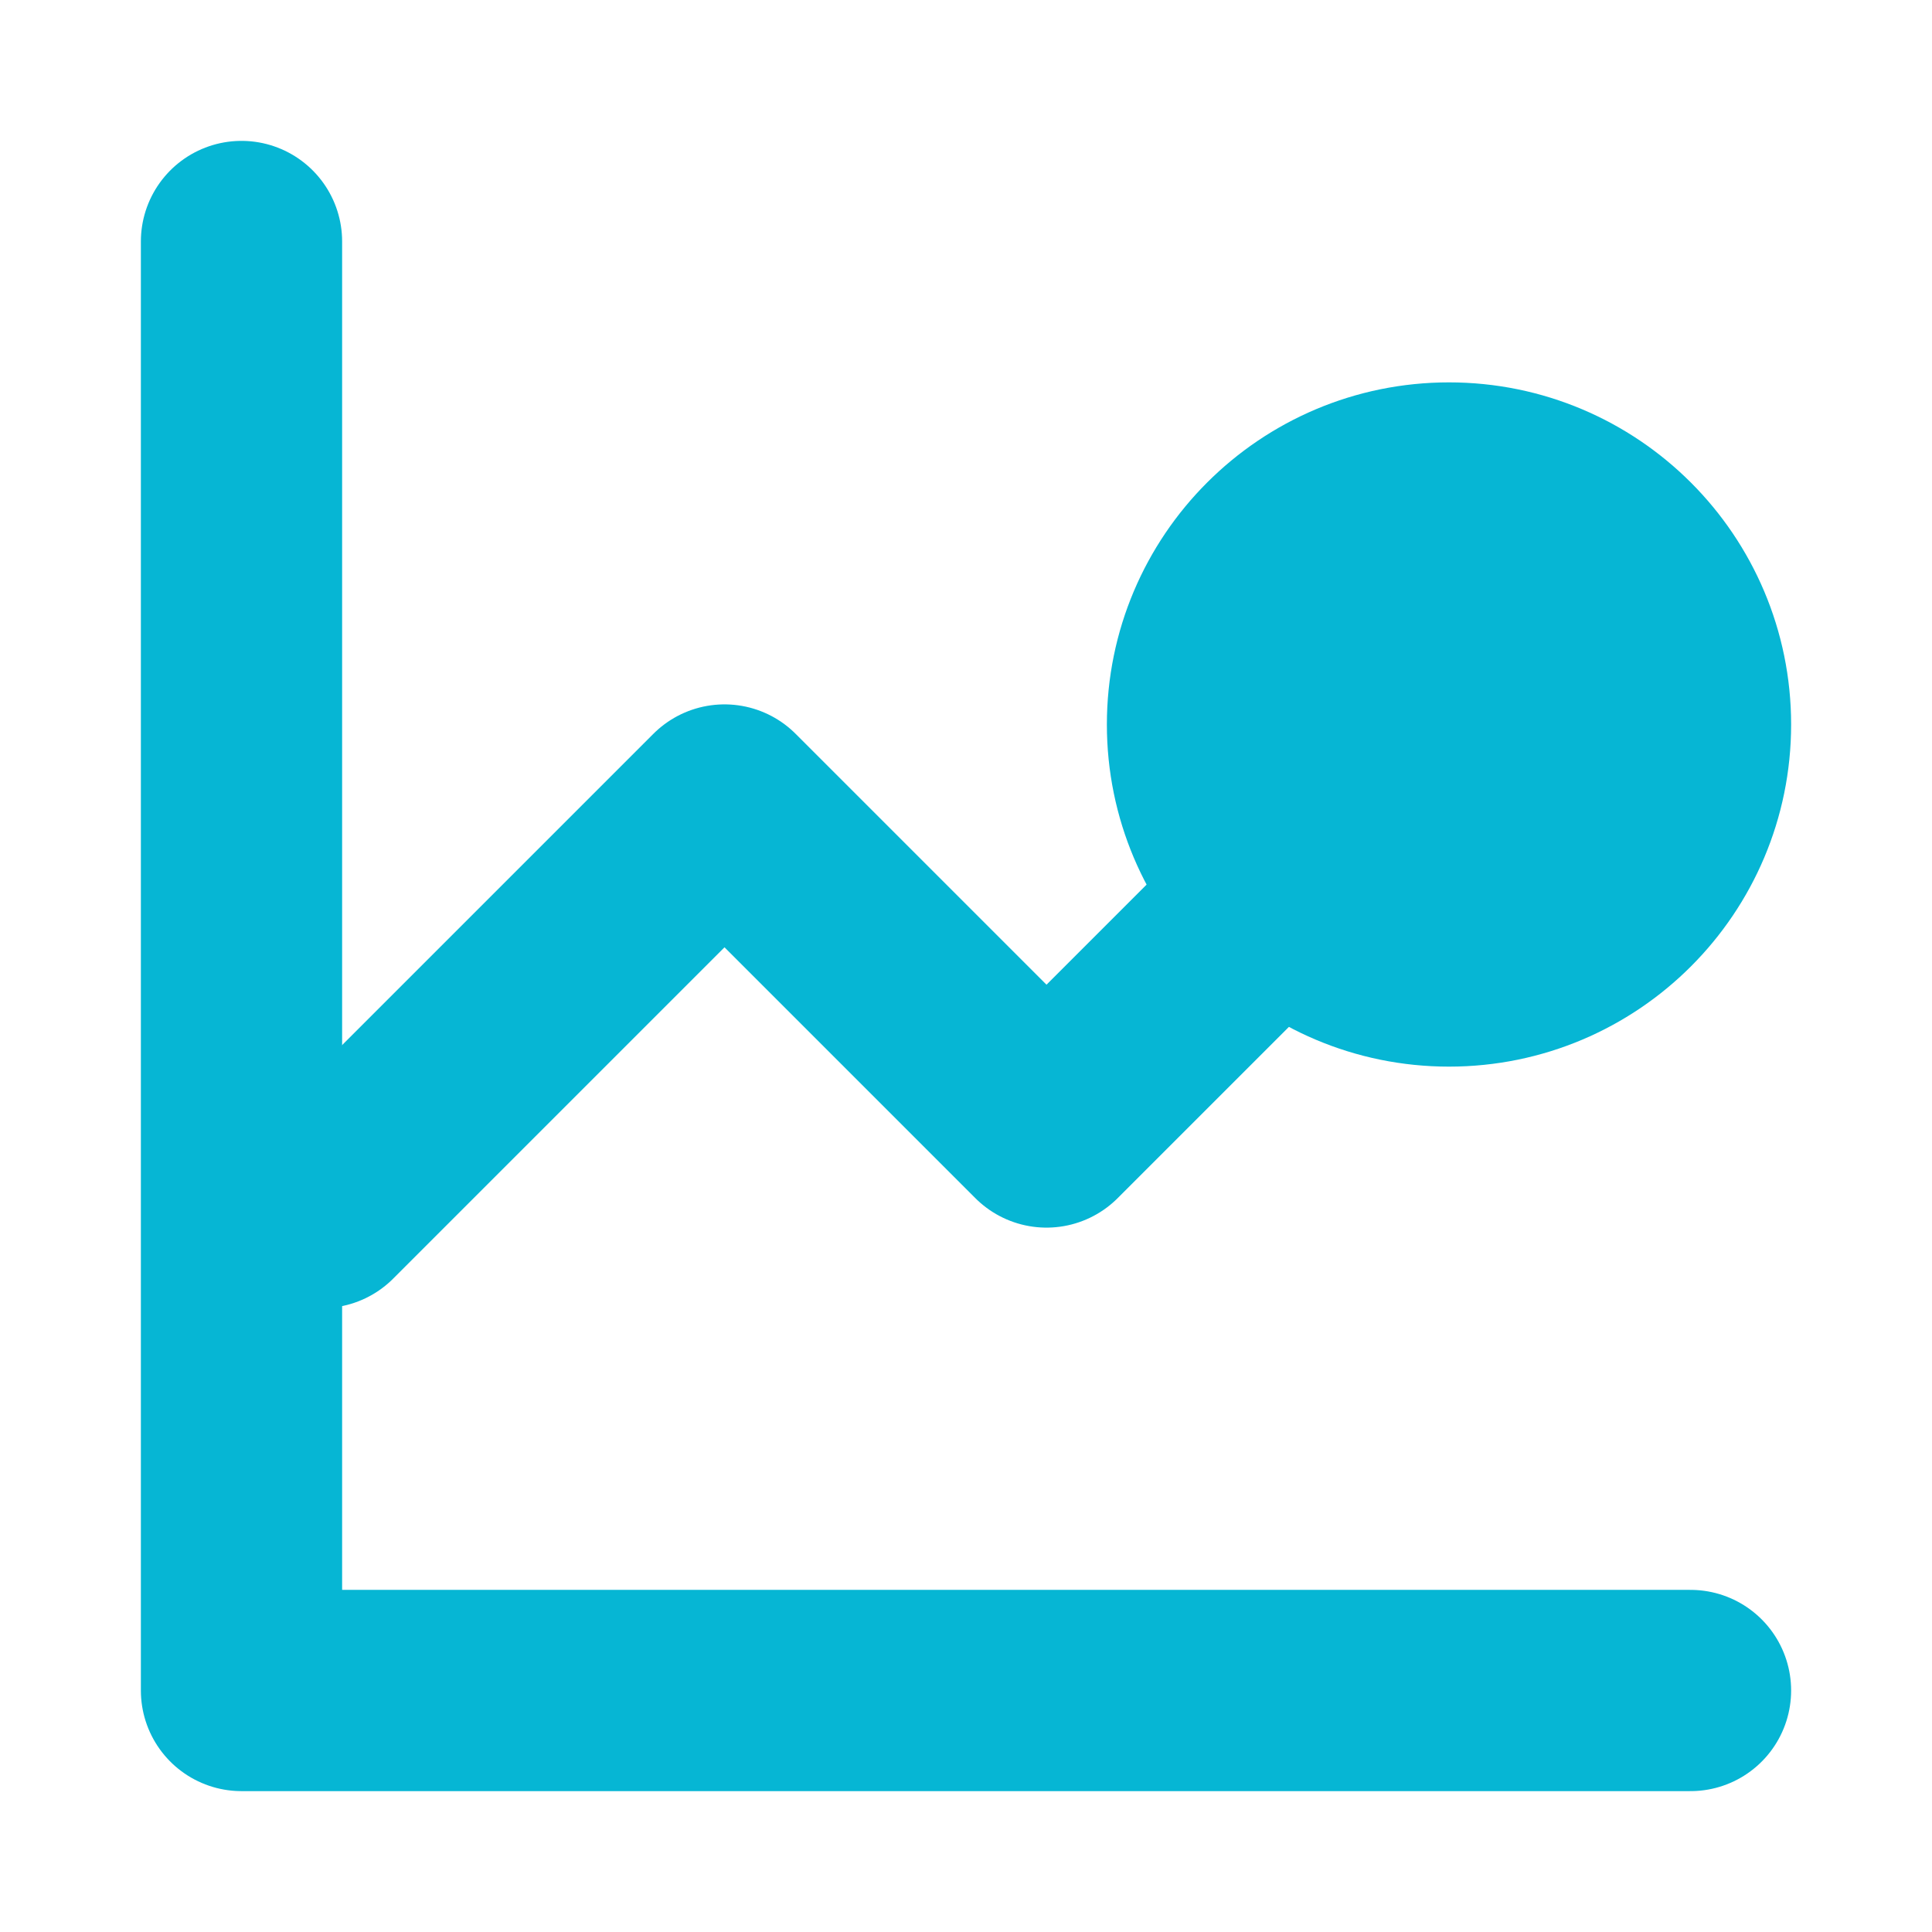
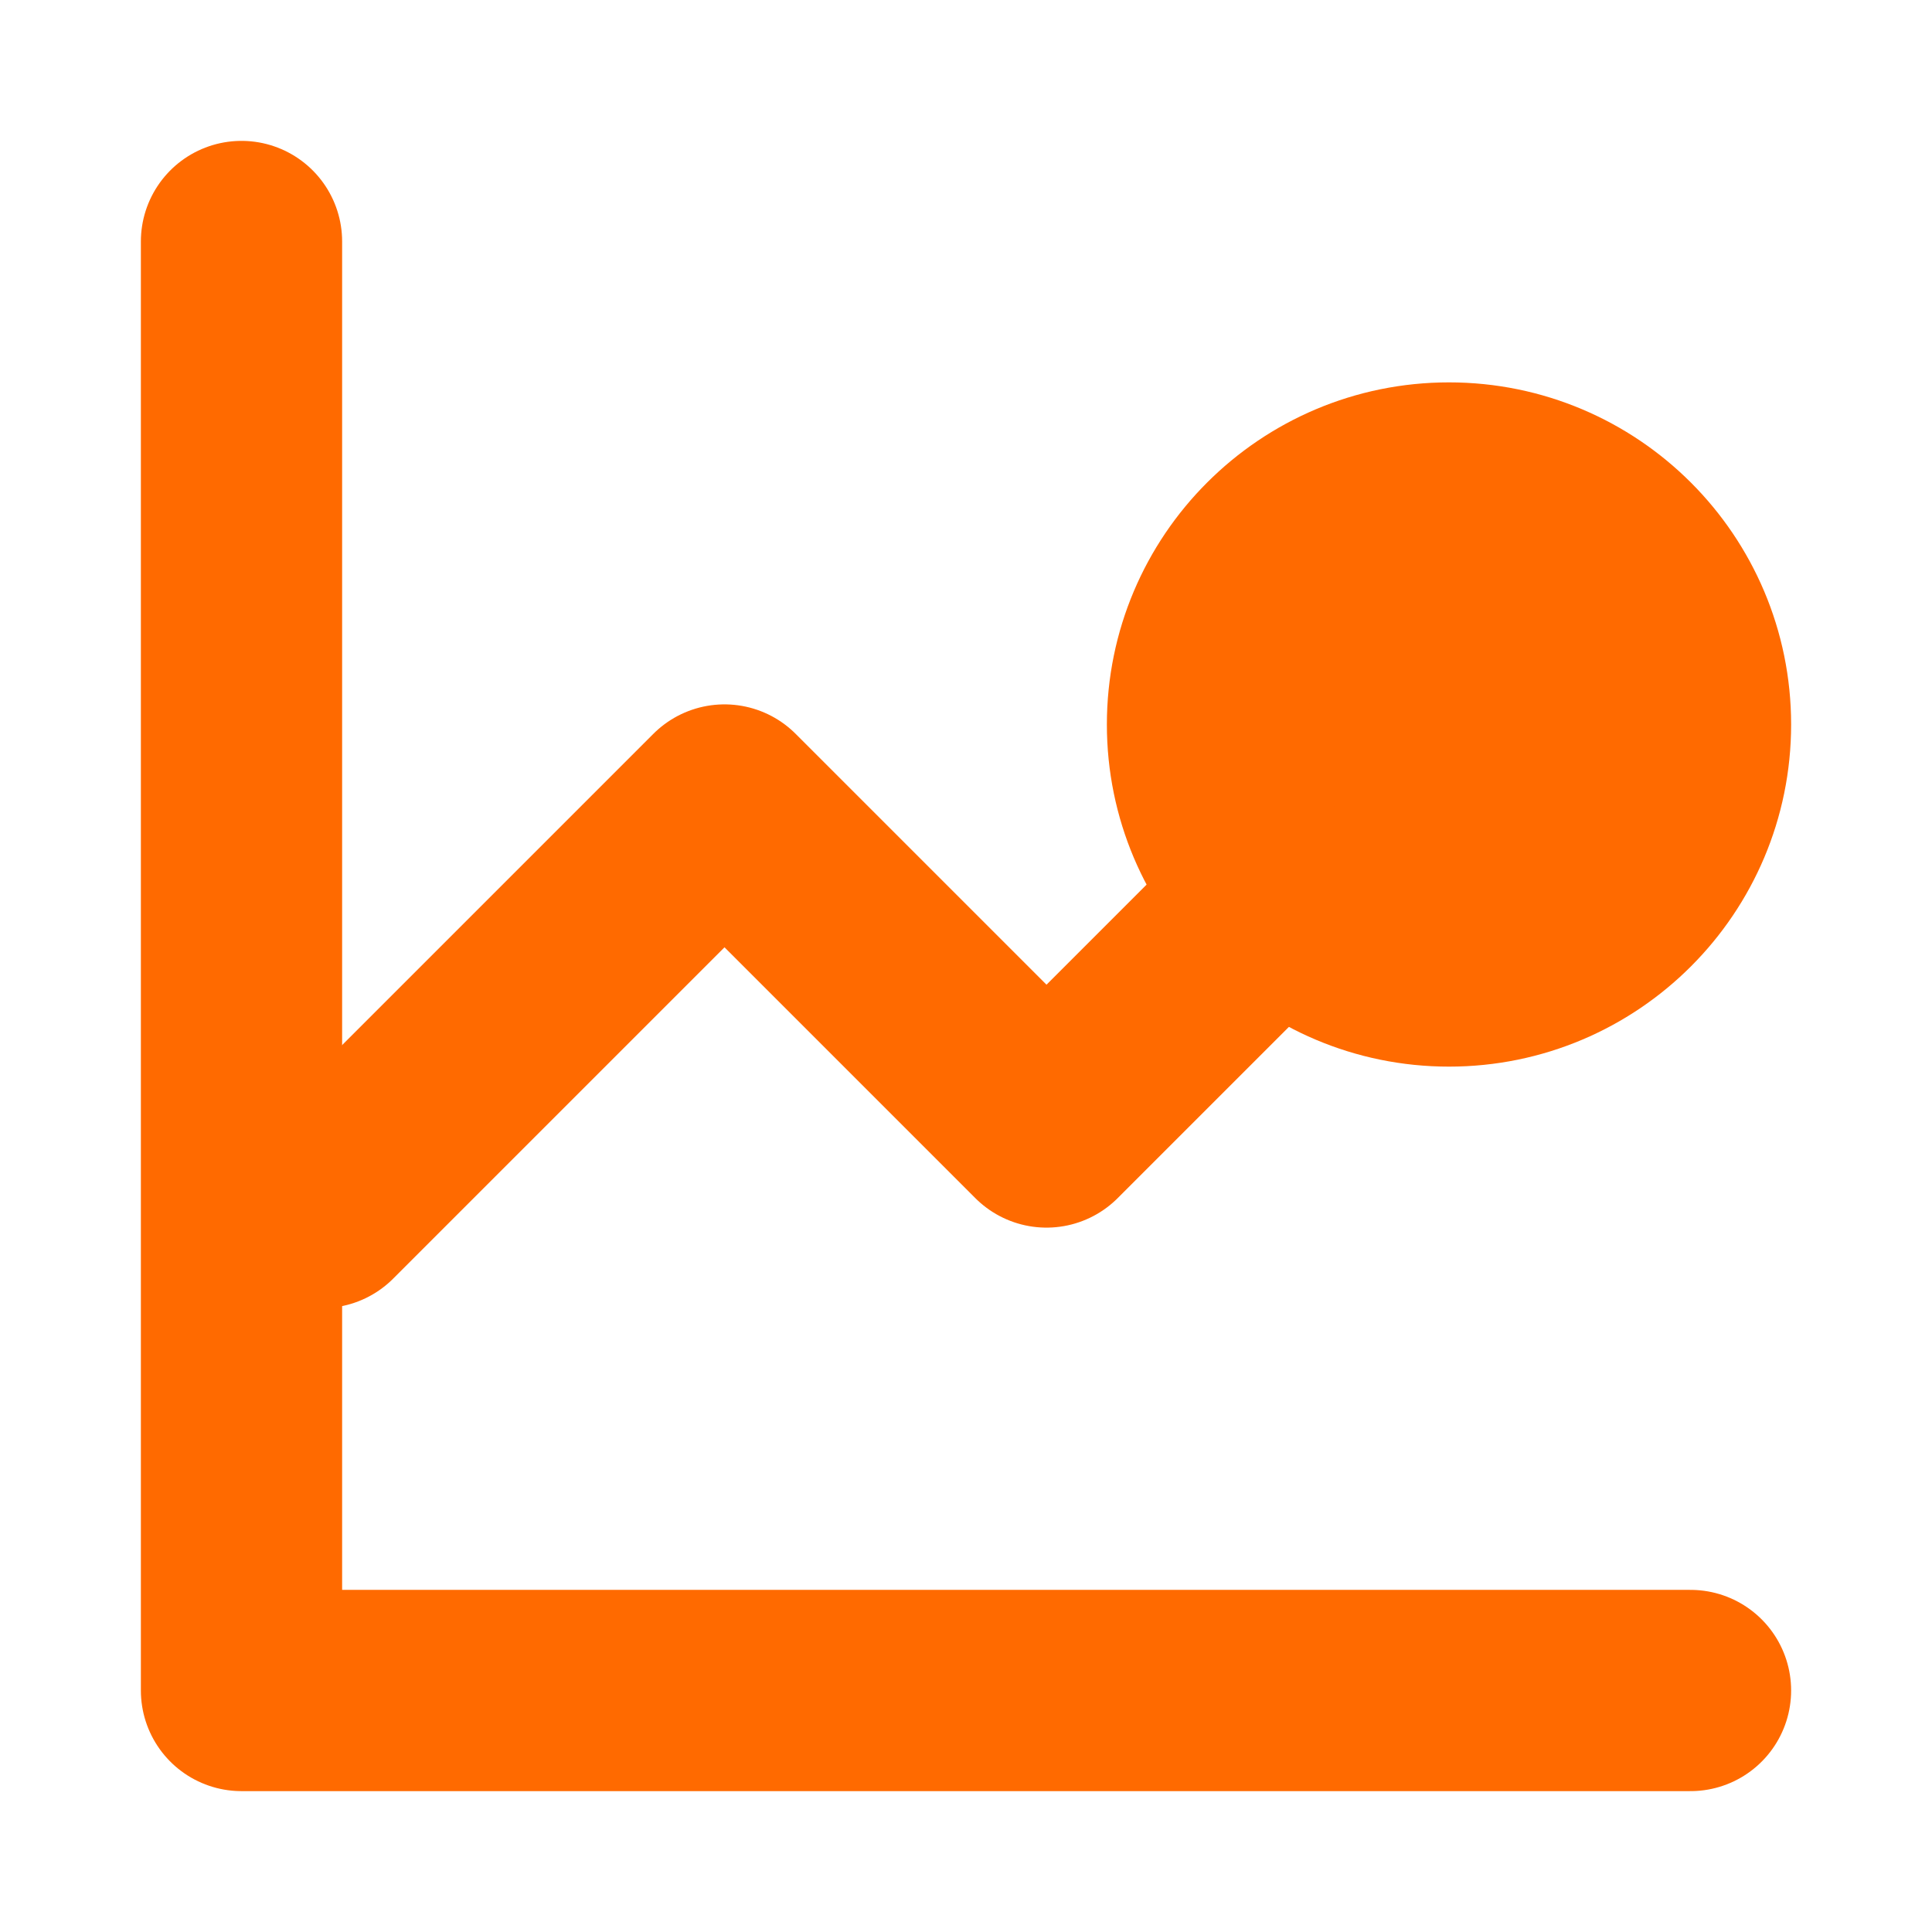
- <svg xmlns="http://www.w3.org/2000/svg" viewBox="0 0 24 24" fill="none" stroke="#06b6d4" stroke-width="2.5" stroke-linecap="round" stroke-linejoin="round">
+ <svg xmlns="http://www.w3.org/2000/svg" viewBox="0 0 24 24" fill="none" stroke="#FF6A00" stroke-width="2.5" stroke-linecap="round" stroke-linejoin="round">
  <path d="M3 3v18h18" />
  <path d="M18 9l-5 5-4-4-5 5" />
-   <circle cx="18" cy="9" r="3" fill="#06b6d4" />
+   <circle cx="18" cy="9" r="3" fill="#FF6A00" />
</svg>
